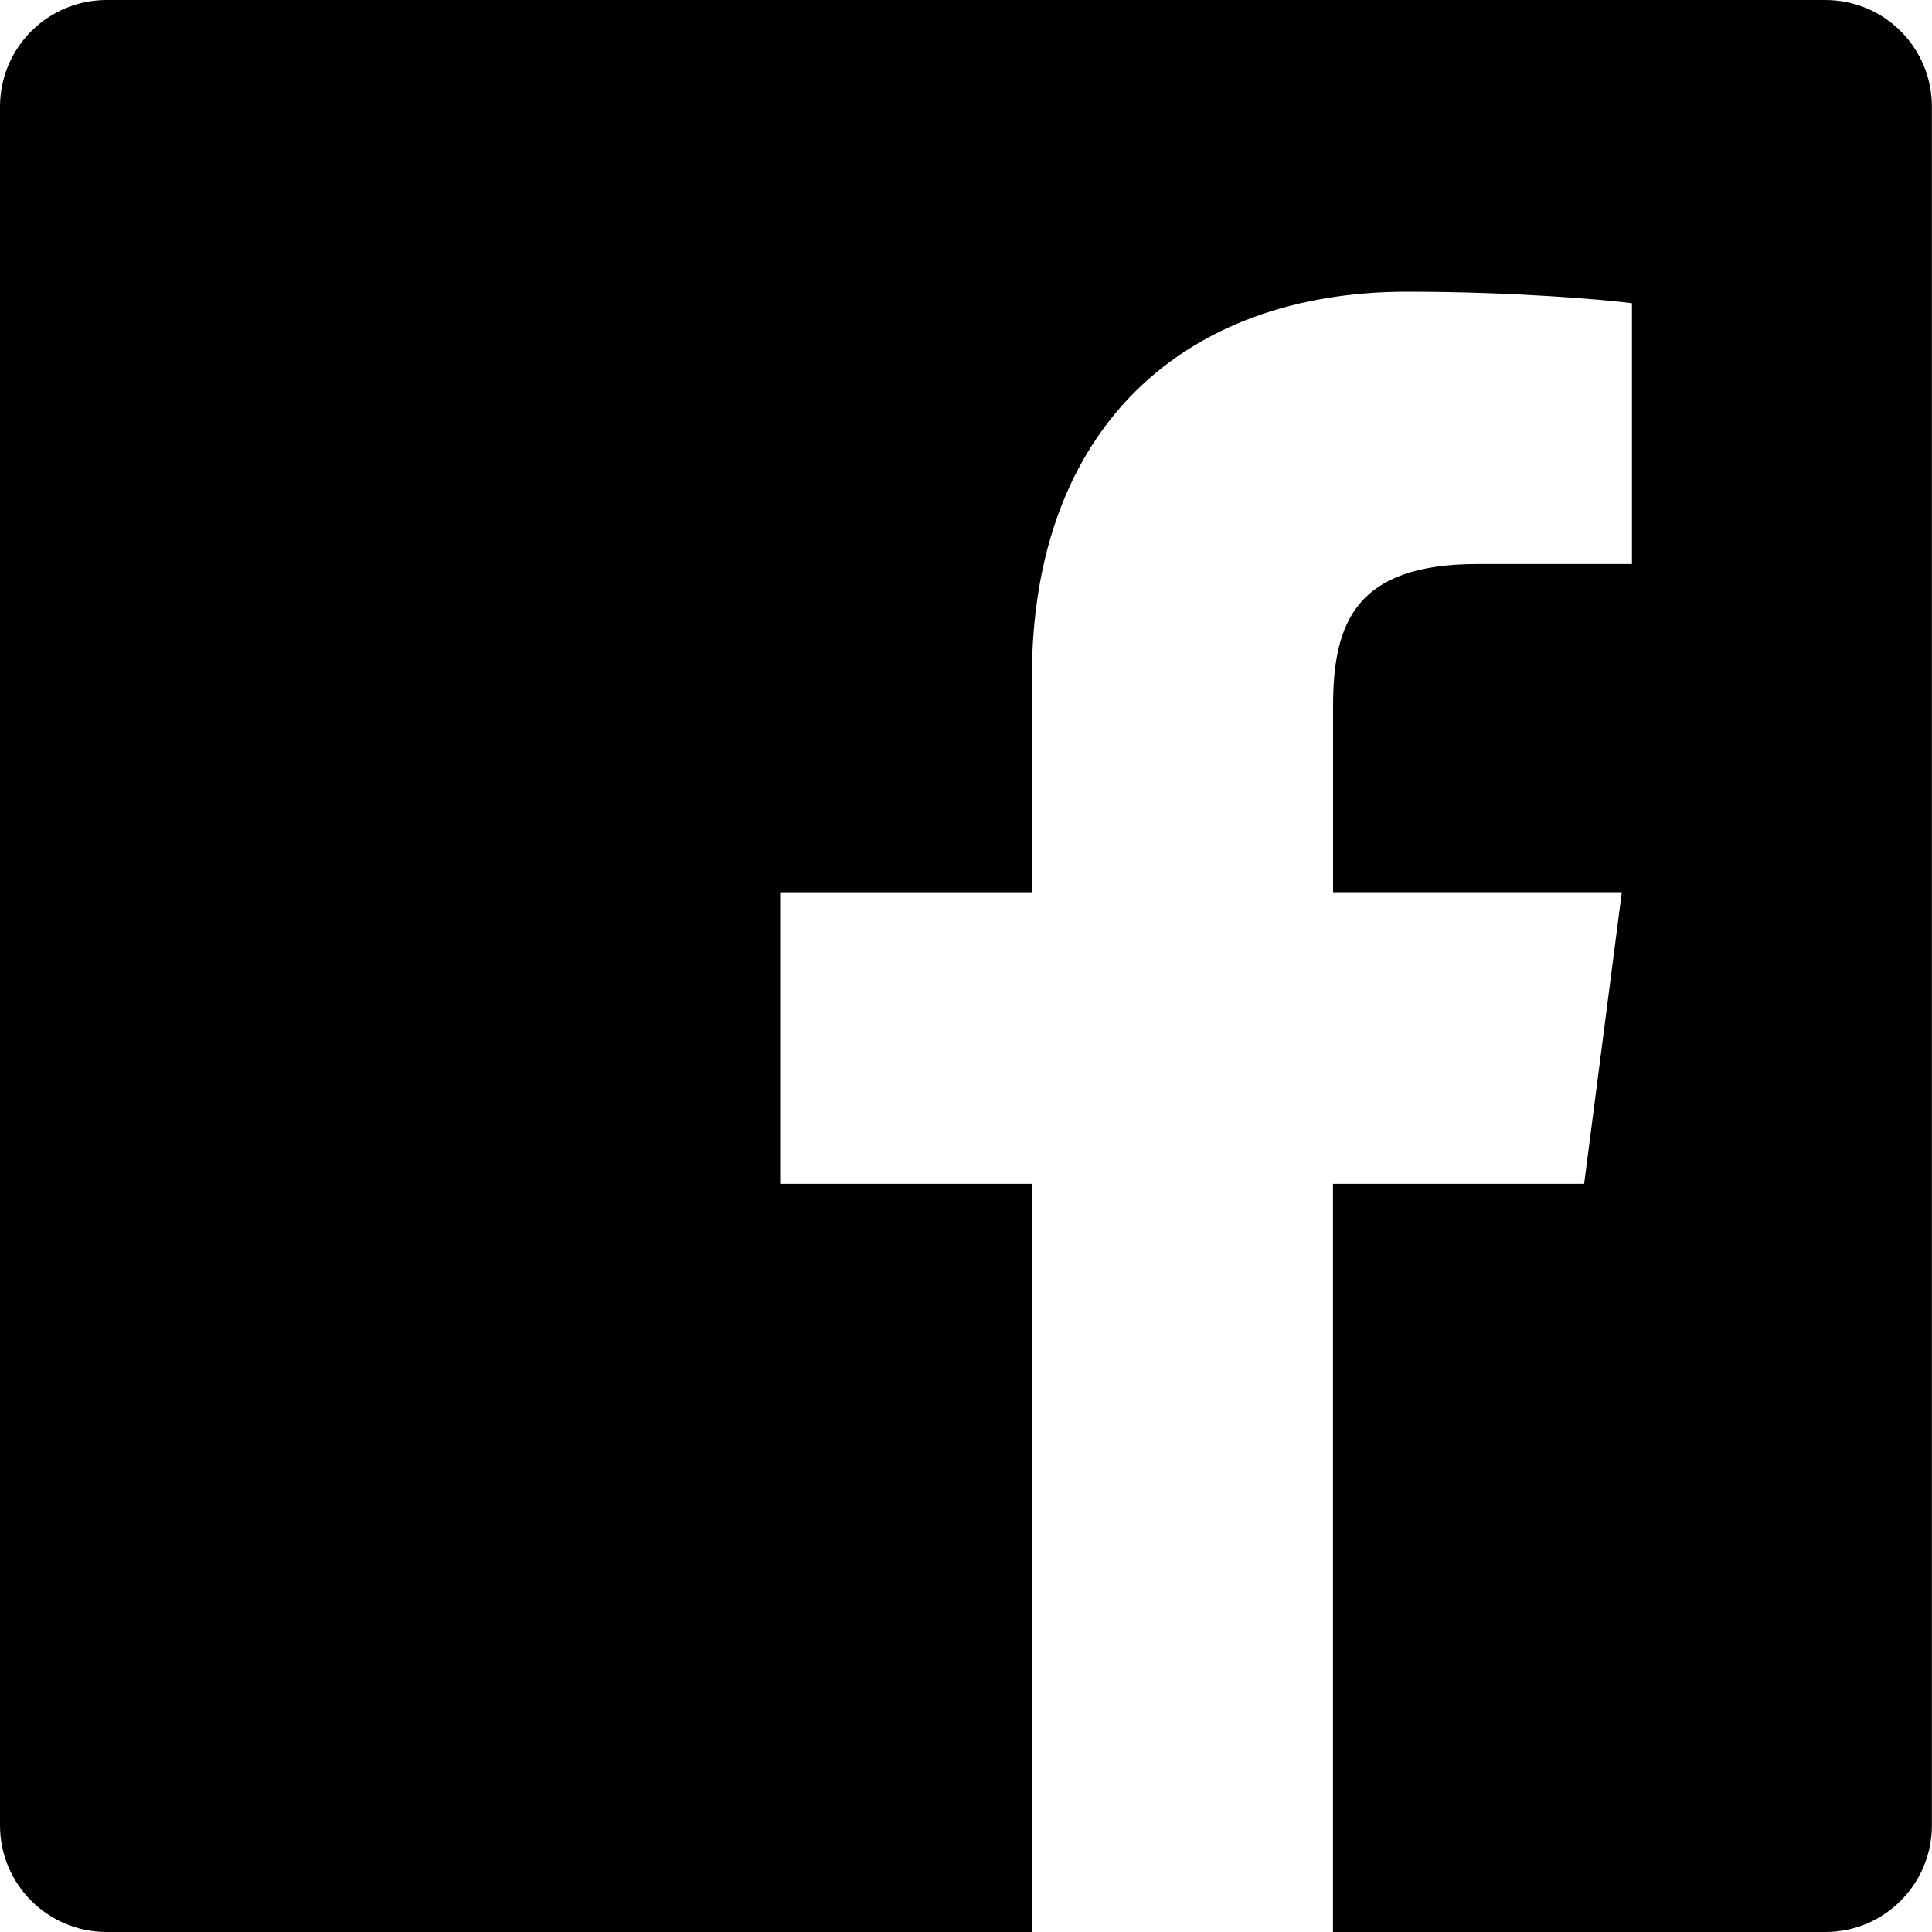
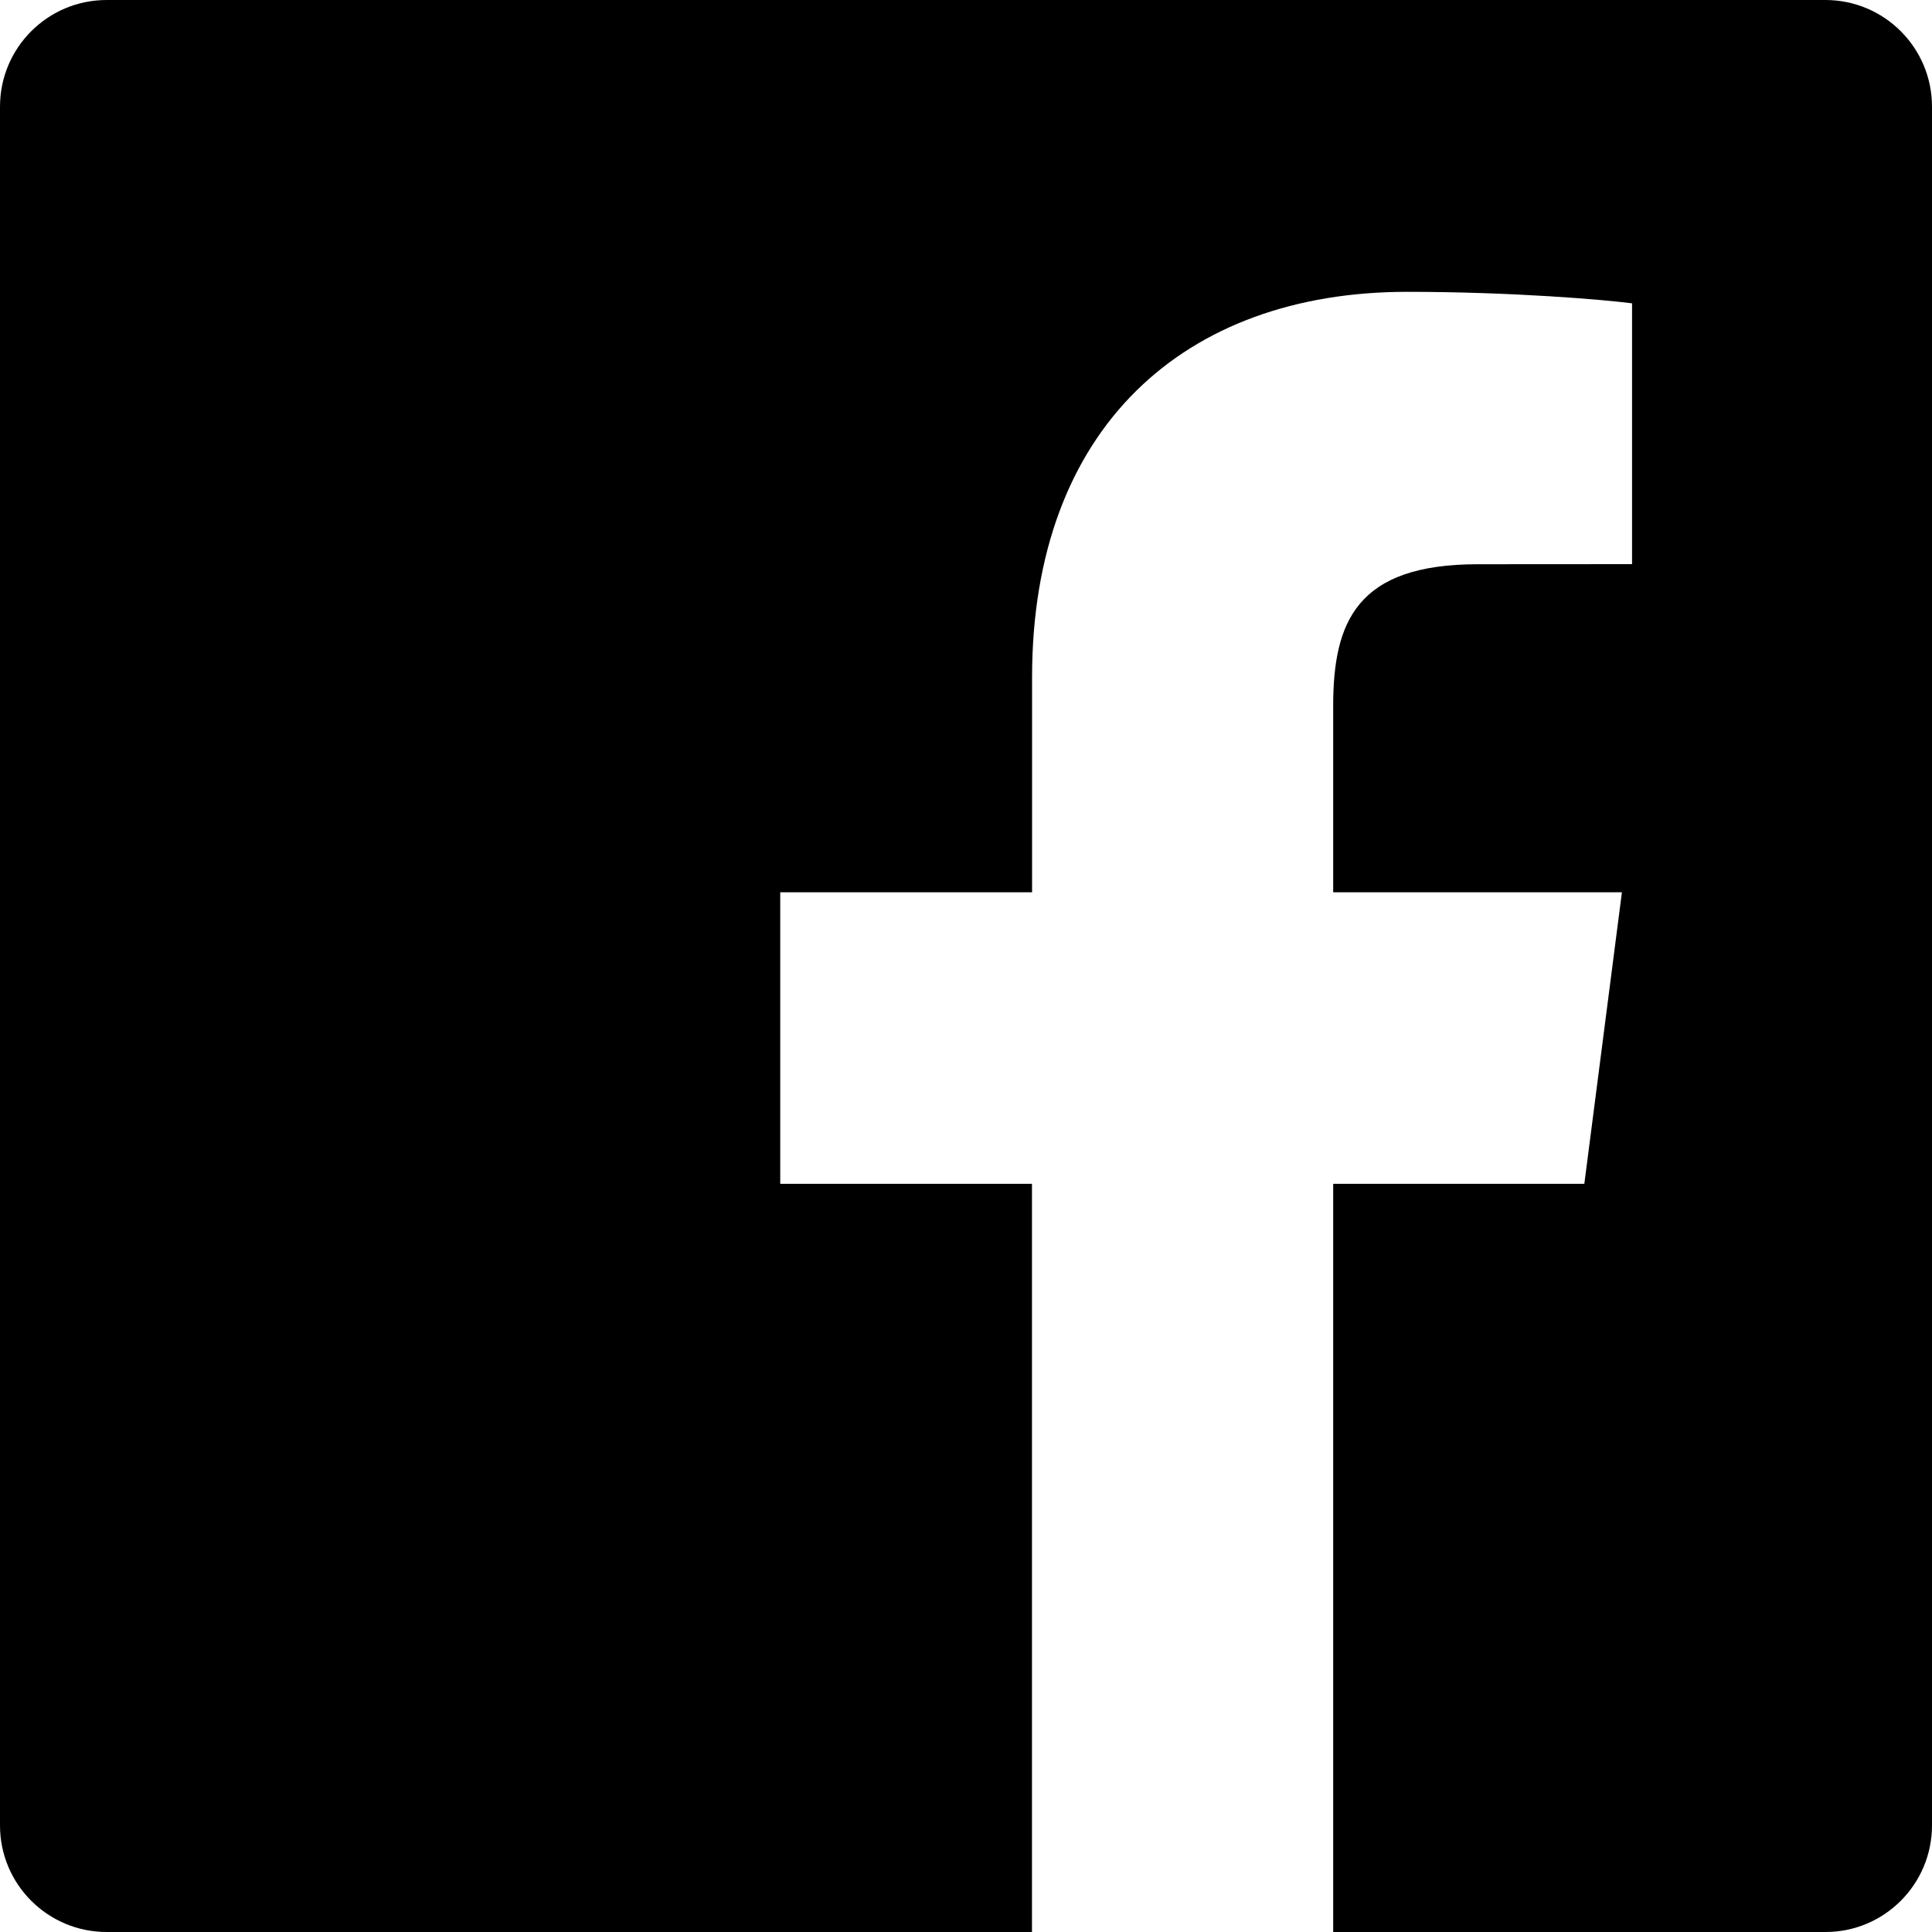
<svg xmlns="http://www.w3.org/2000/svg" width="20" height="20" fill="none">
-   <path d="M18.896 0H1.104C.494 0 0 .494 0 1.104v17.793C0 19.506.494 20 1.104 20h9.58v-7.745H8.076V9.237h2.606V7.01c0-2.583 1.578-3.99 3.883-3.99 1.104 0 2.052.082 2.329.119v2.7h-1.598c-1.254 0-1.496.597-1.496 1.47v1.927h2.989l-.39 3.019h-2.6V20h5.098c.608 0 1.102-.494 1.102-1.104V1.104A1.102 1.102 0 0018.896 0z" fill="#000" />
+   <path d="M18.896 0H1.104C.494 0 0 .494 0 1.104V18.897C0 19.506.494 20 1.104 20h9.579v-7.745H8.077V9.237h2.607V7.011c0-2.583 1.577-3.99 3.882-3.99 1.104 0 2.053.083 2.329.119v2.7l-1.598.001c-1.253 0-1.496.596-1.496 1.469v1.927H16.79l-.389 3.018h-2.6V20h5.097C19.506 20 20 19.506 20 18.896V1.104C20 .494 19.506 0 18.896 0z" fill="#000" />
</svg>
